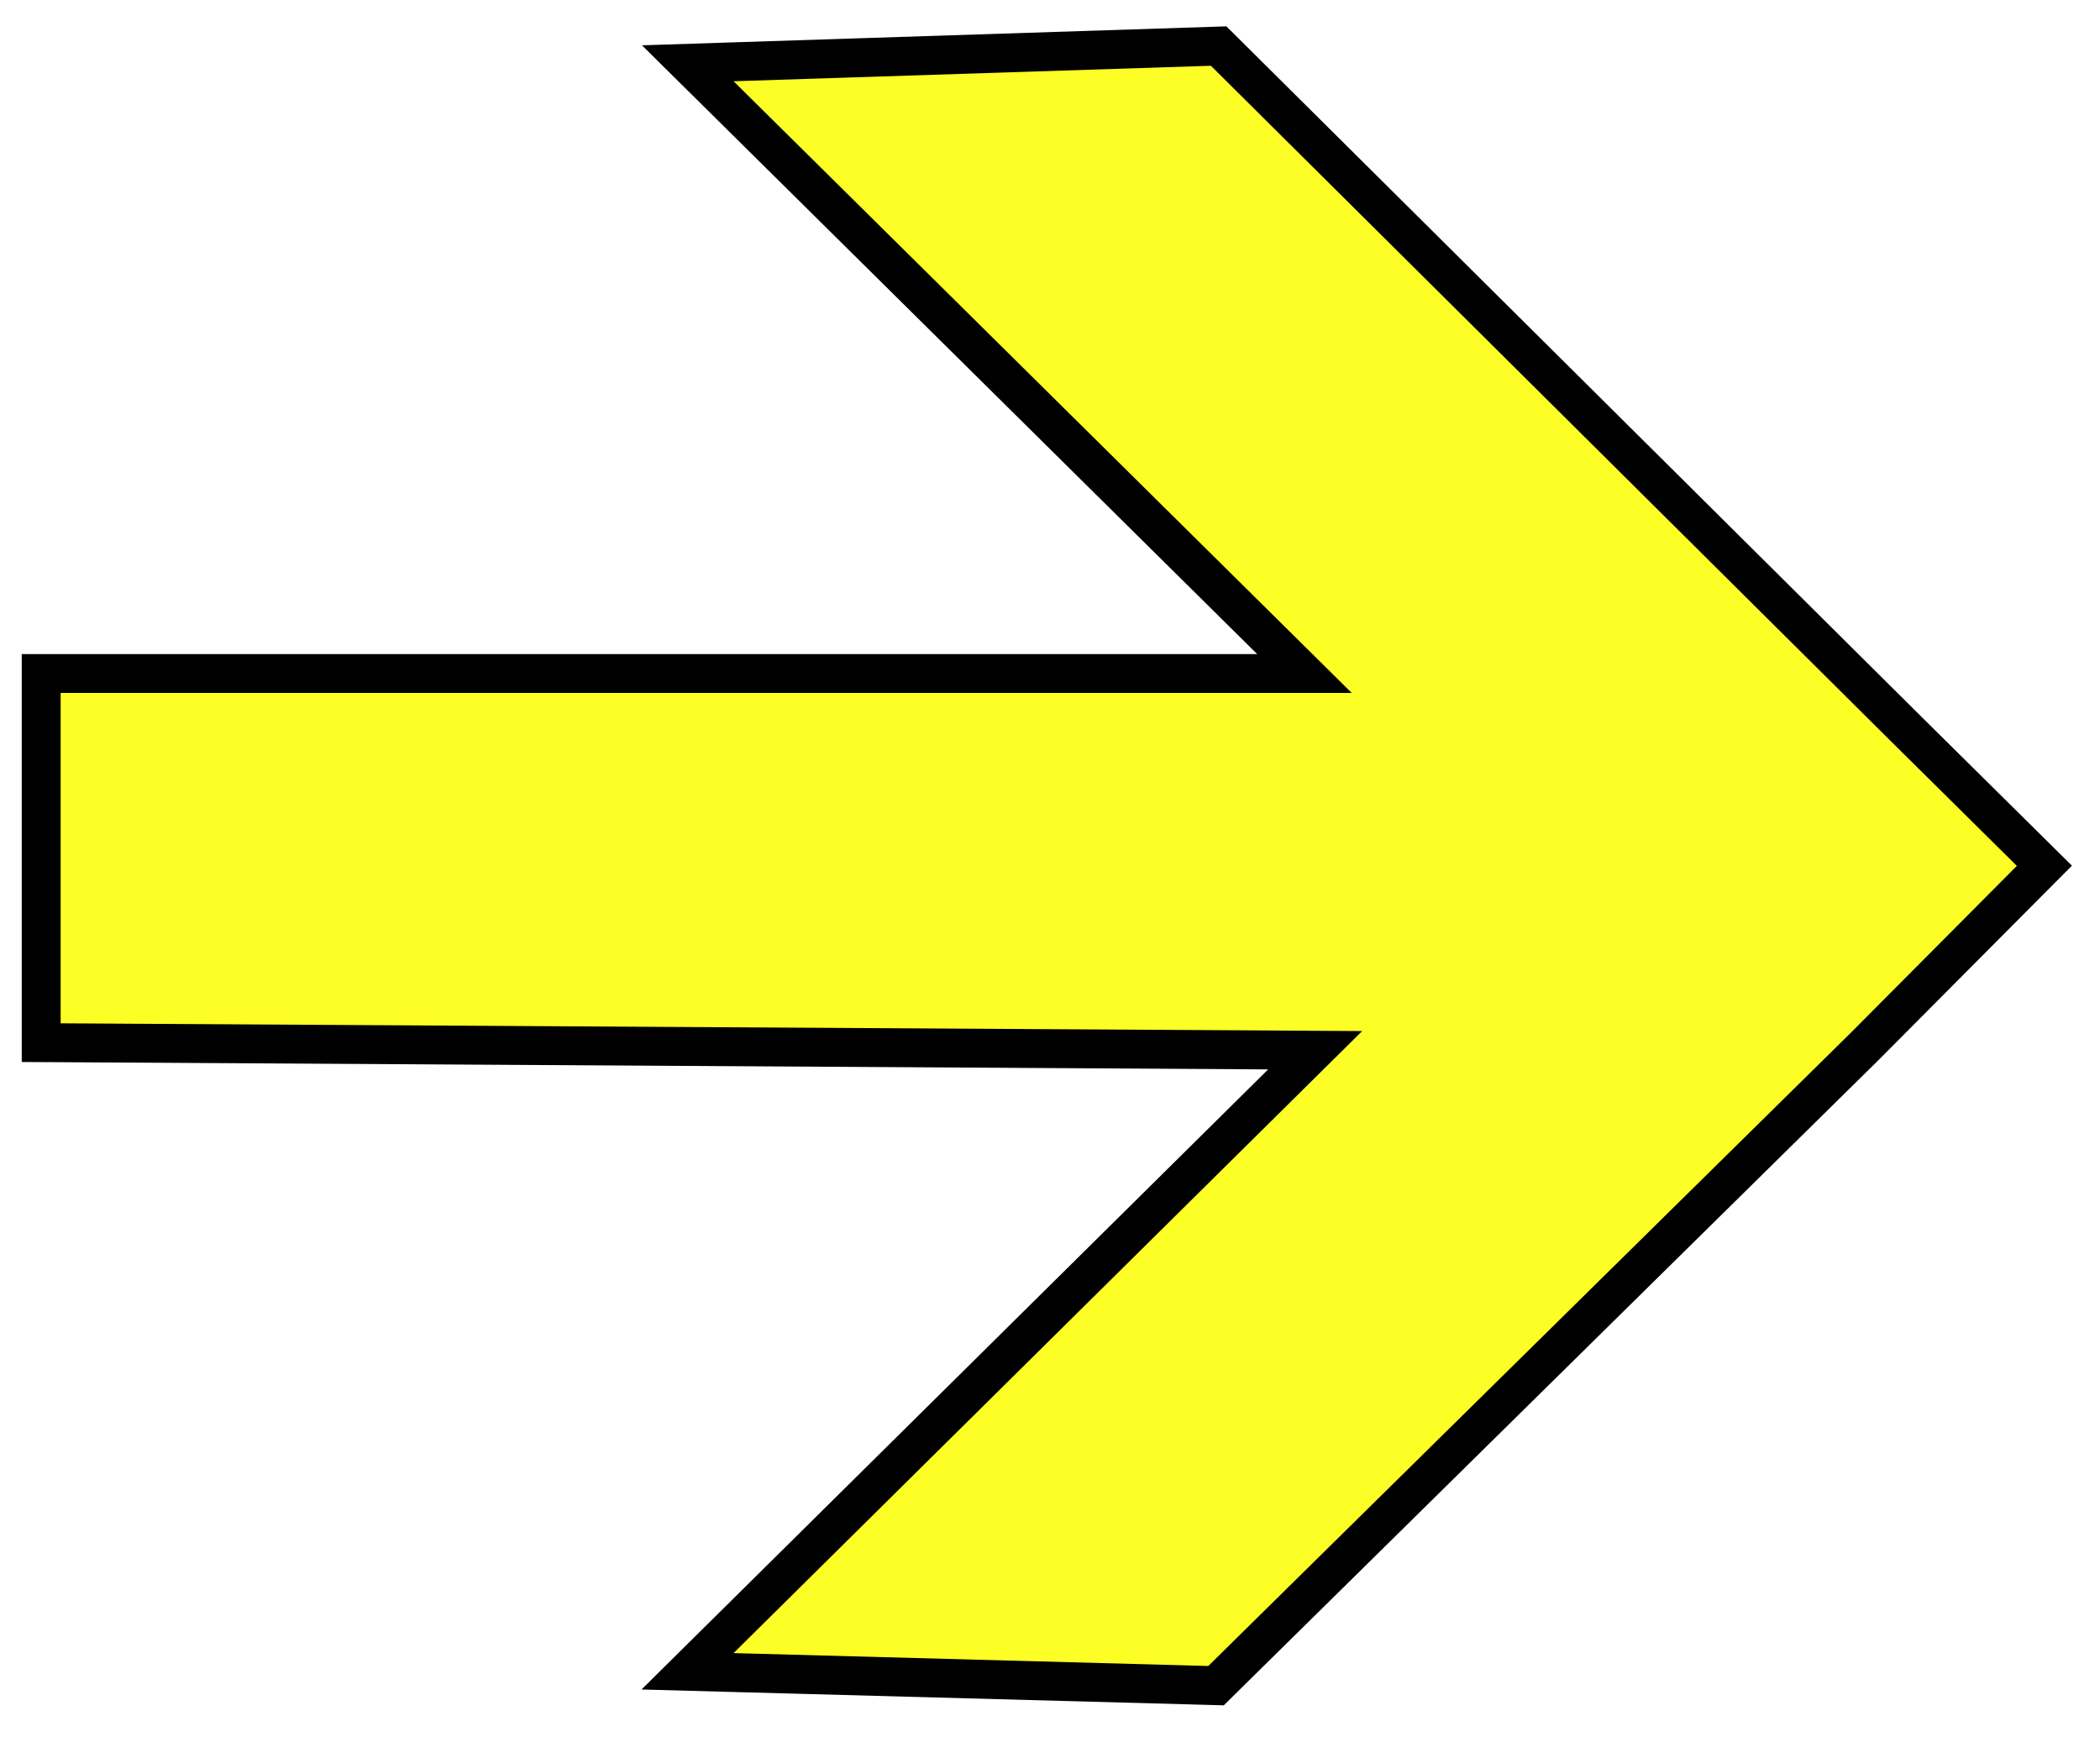
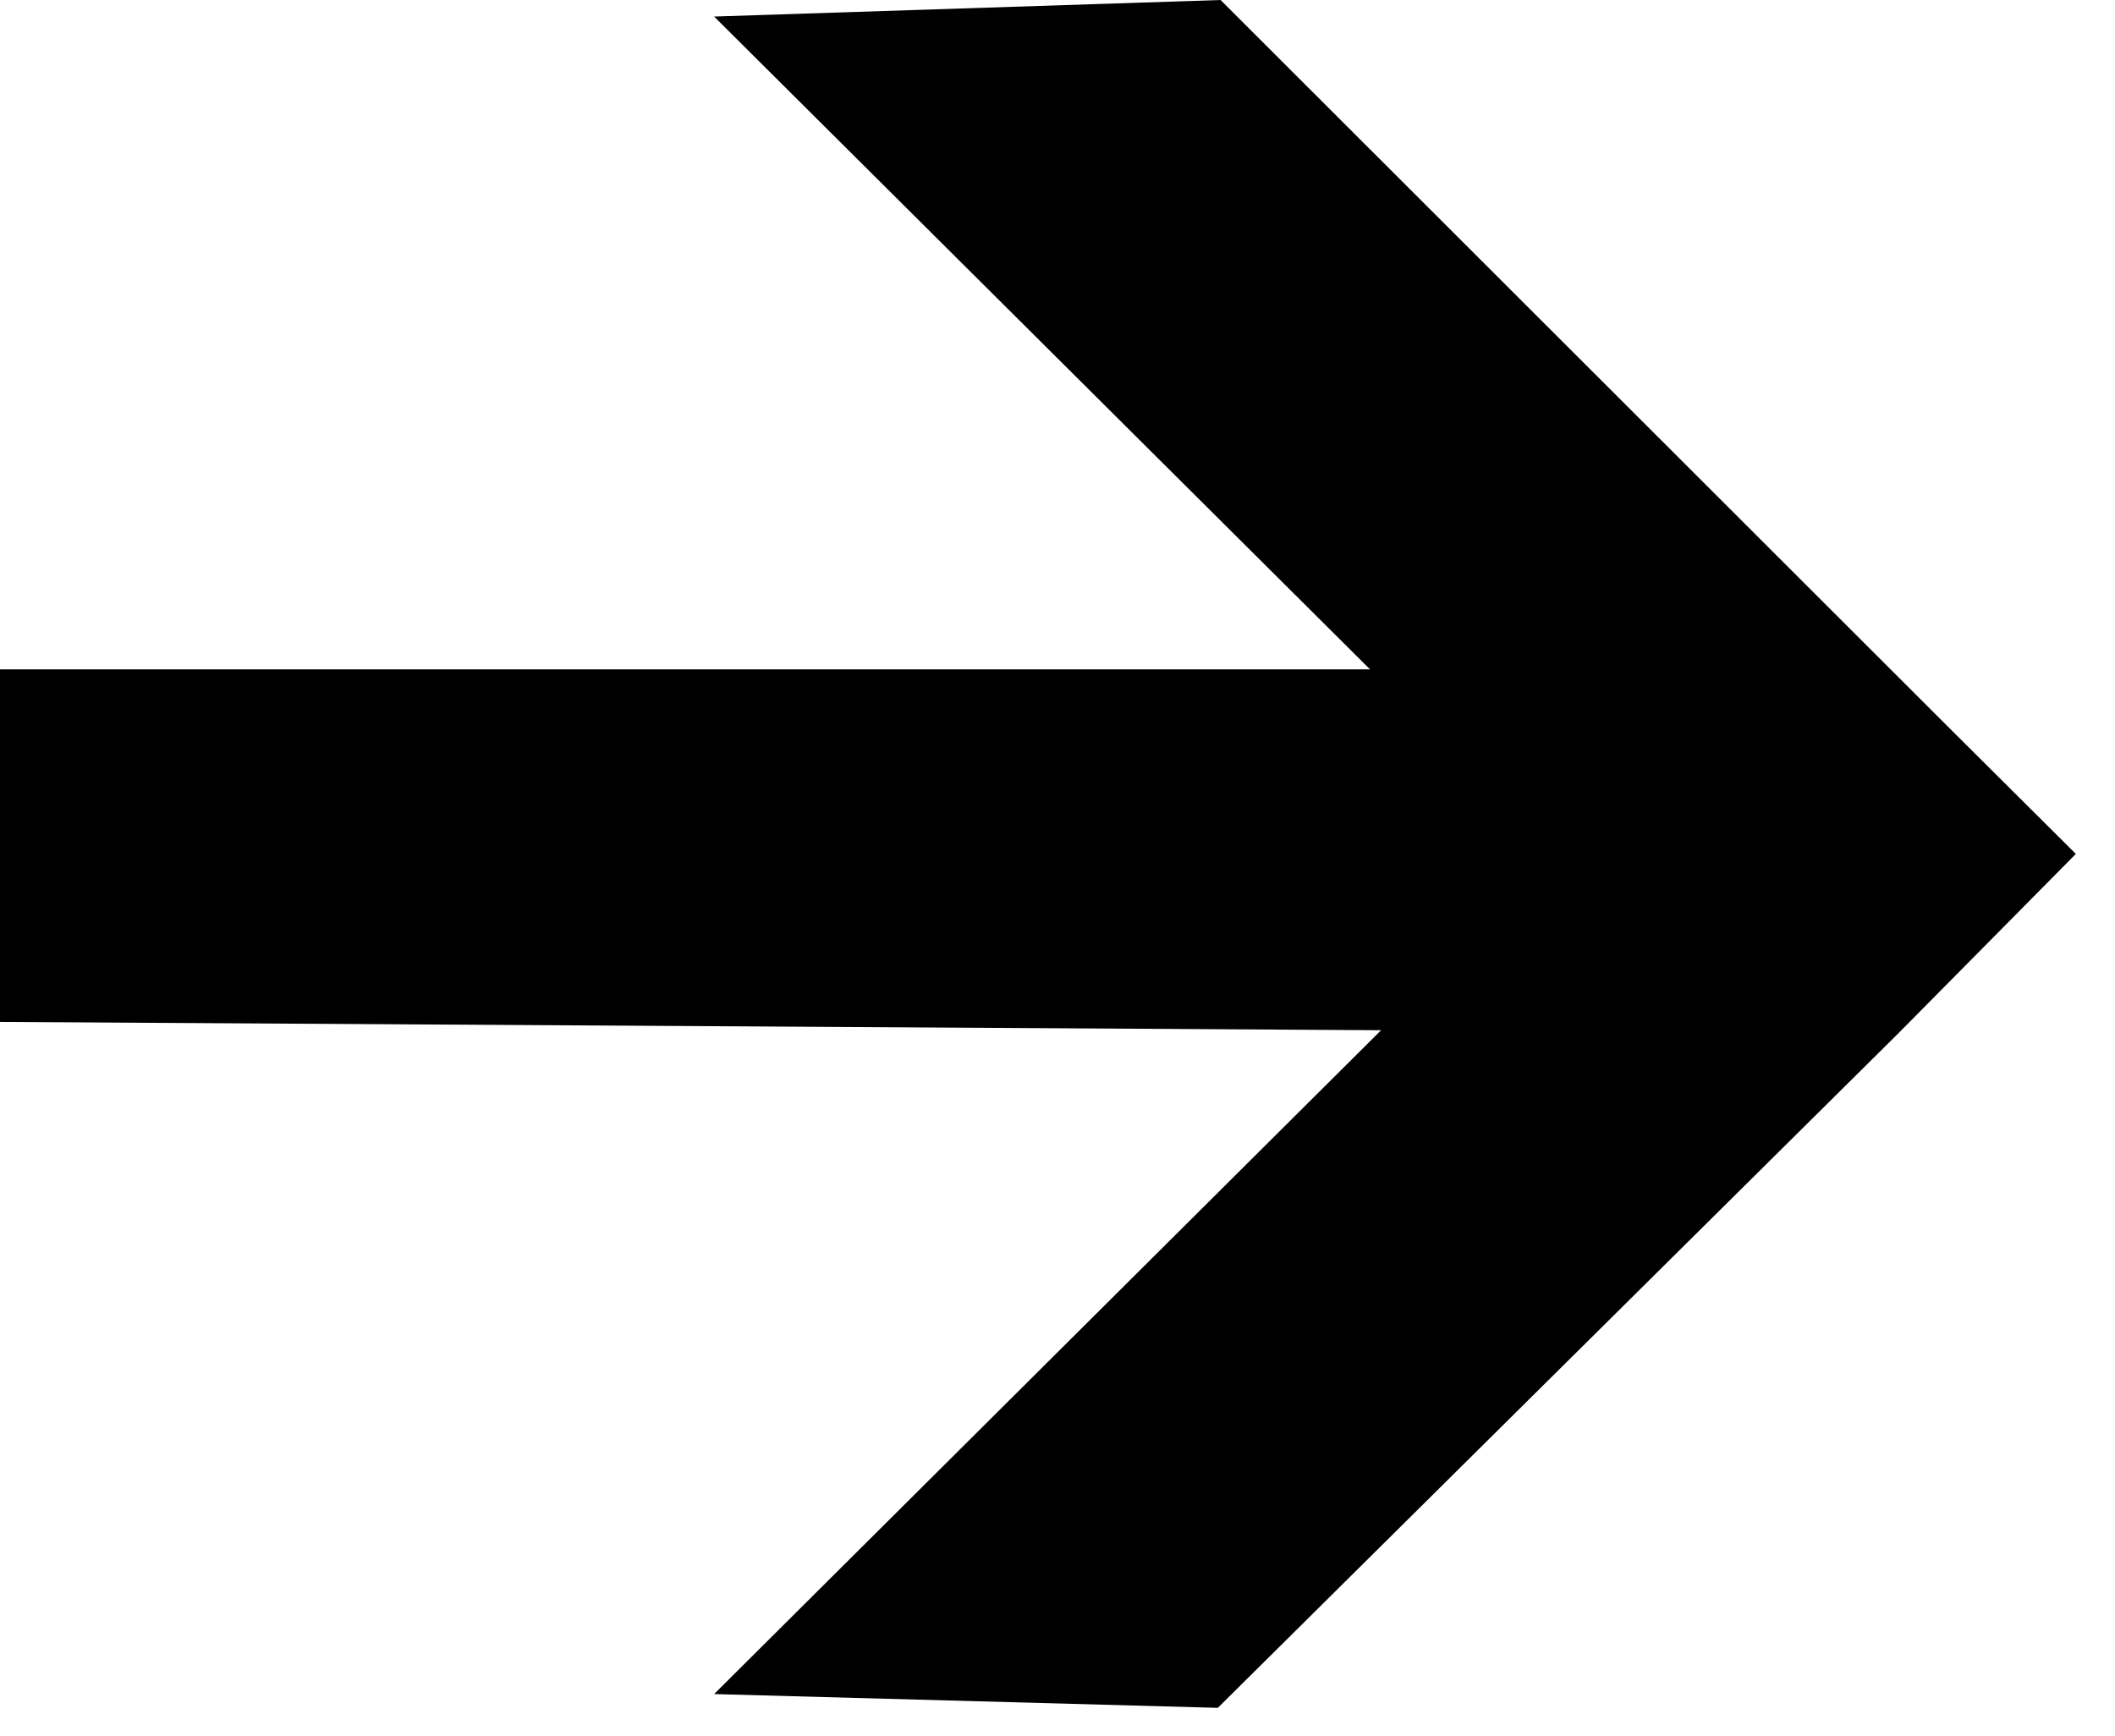
- <svg xmlns="http://www.w3.org/2000/svg" width="162" height="134" viewBox="0 0 162 134" fill="none">
-   <path d="M94.469 4.009L94.01 3.553L93.363 3.574L56.541 4.769L53.057 4.882L55.535 7.334L100.629 51.96L4.678 51.96H3.178L3.178 53.46L3.178 78.947L3.178 80.439L4.669 80.447L101.456 81.023L55.535 126.467L53.039 128.937L56.549 129.033L93.17 130.028L93.808 130.046L94.263 129.597L143.761 80.812L143.767 80.807L143.772 80.802L156.649 67.859L157.71 66.793L156.641 65.735L147.186 56.378L147.184 56.376L94.469 4.009Z" fill="#FEFE27" stroke="black" stroke-width="3" />
+ <svg xmlns="http://www.w3.org/2000/svg" width="39" height="32" viewBox="0 0 39 32" fill="none">
+   <path fill-rule="evenodd" clip-rule="evenodd" d="M22.507 0L35.879 13.359L38.278 15.746L35.011 19.048L22.456 31.492L13.168 31.238L25.467 18.997L0 18.844V12.343H25.263L13.168 0.305L22.507 0Z" fill="black" />
</svg>
